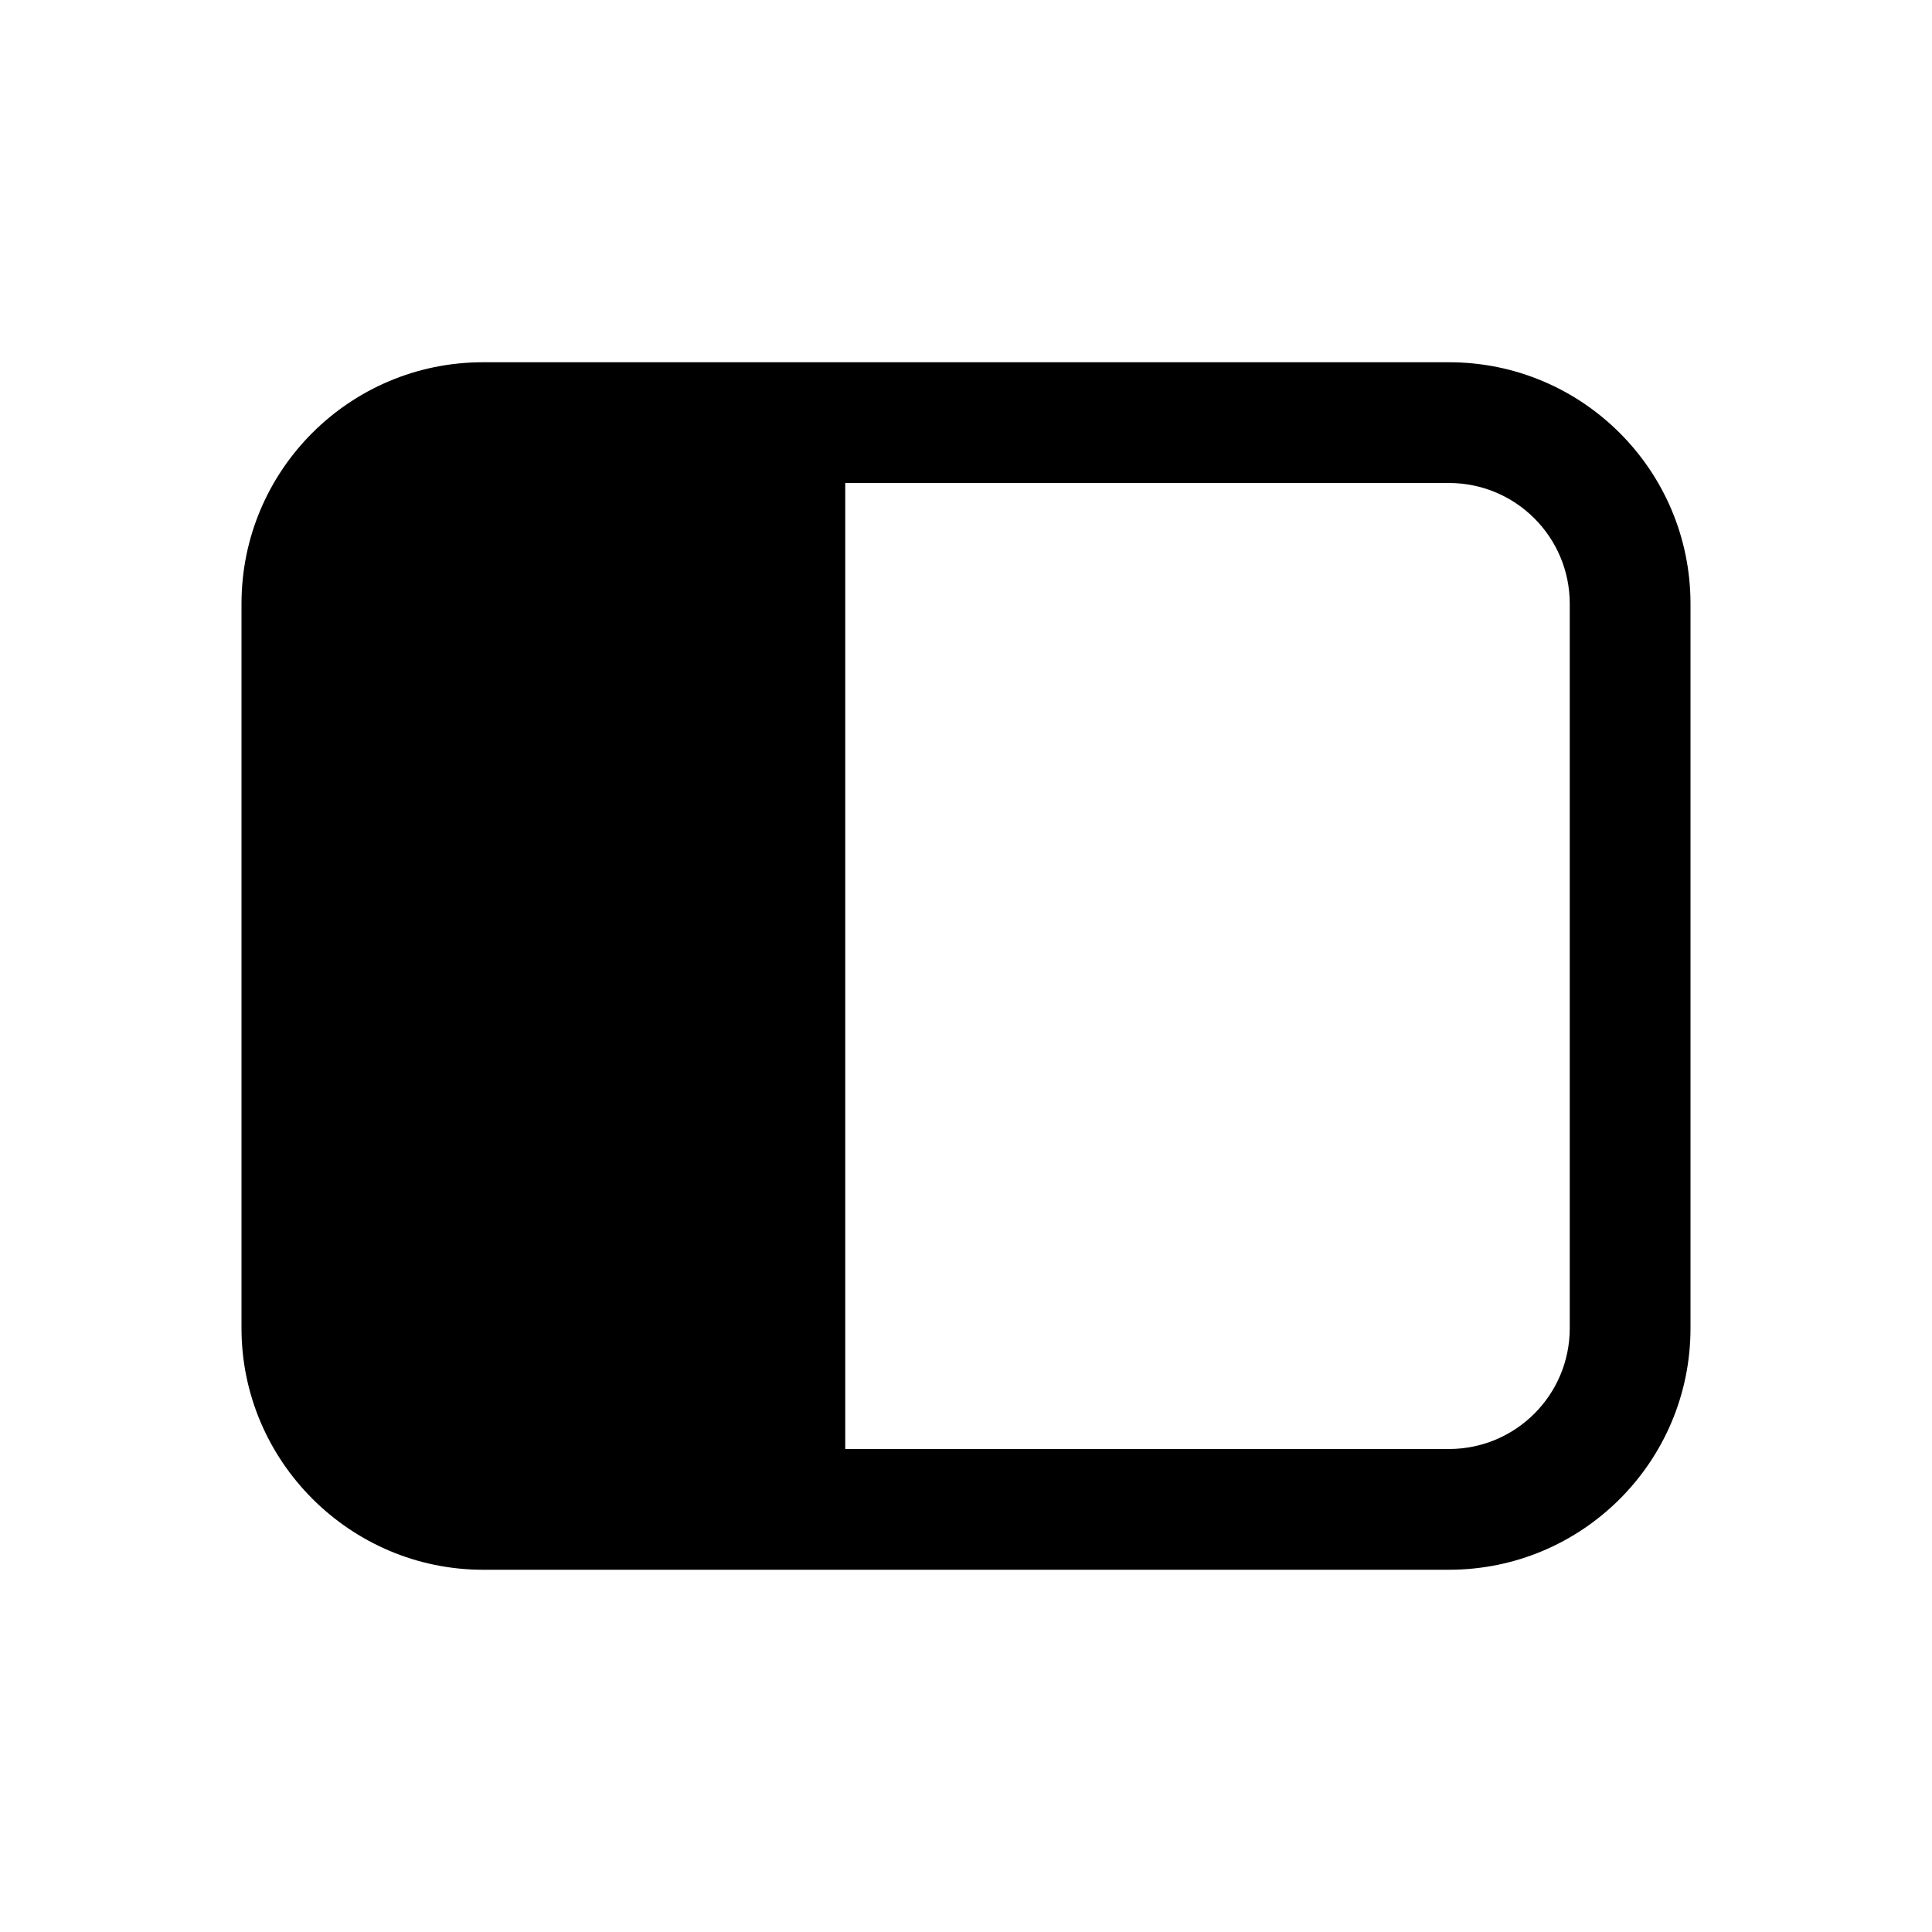
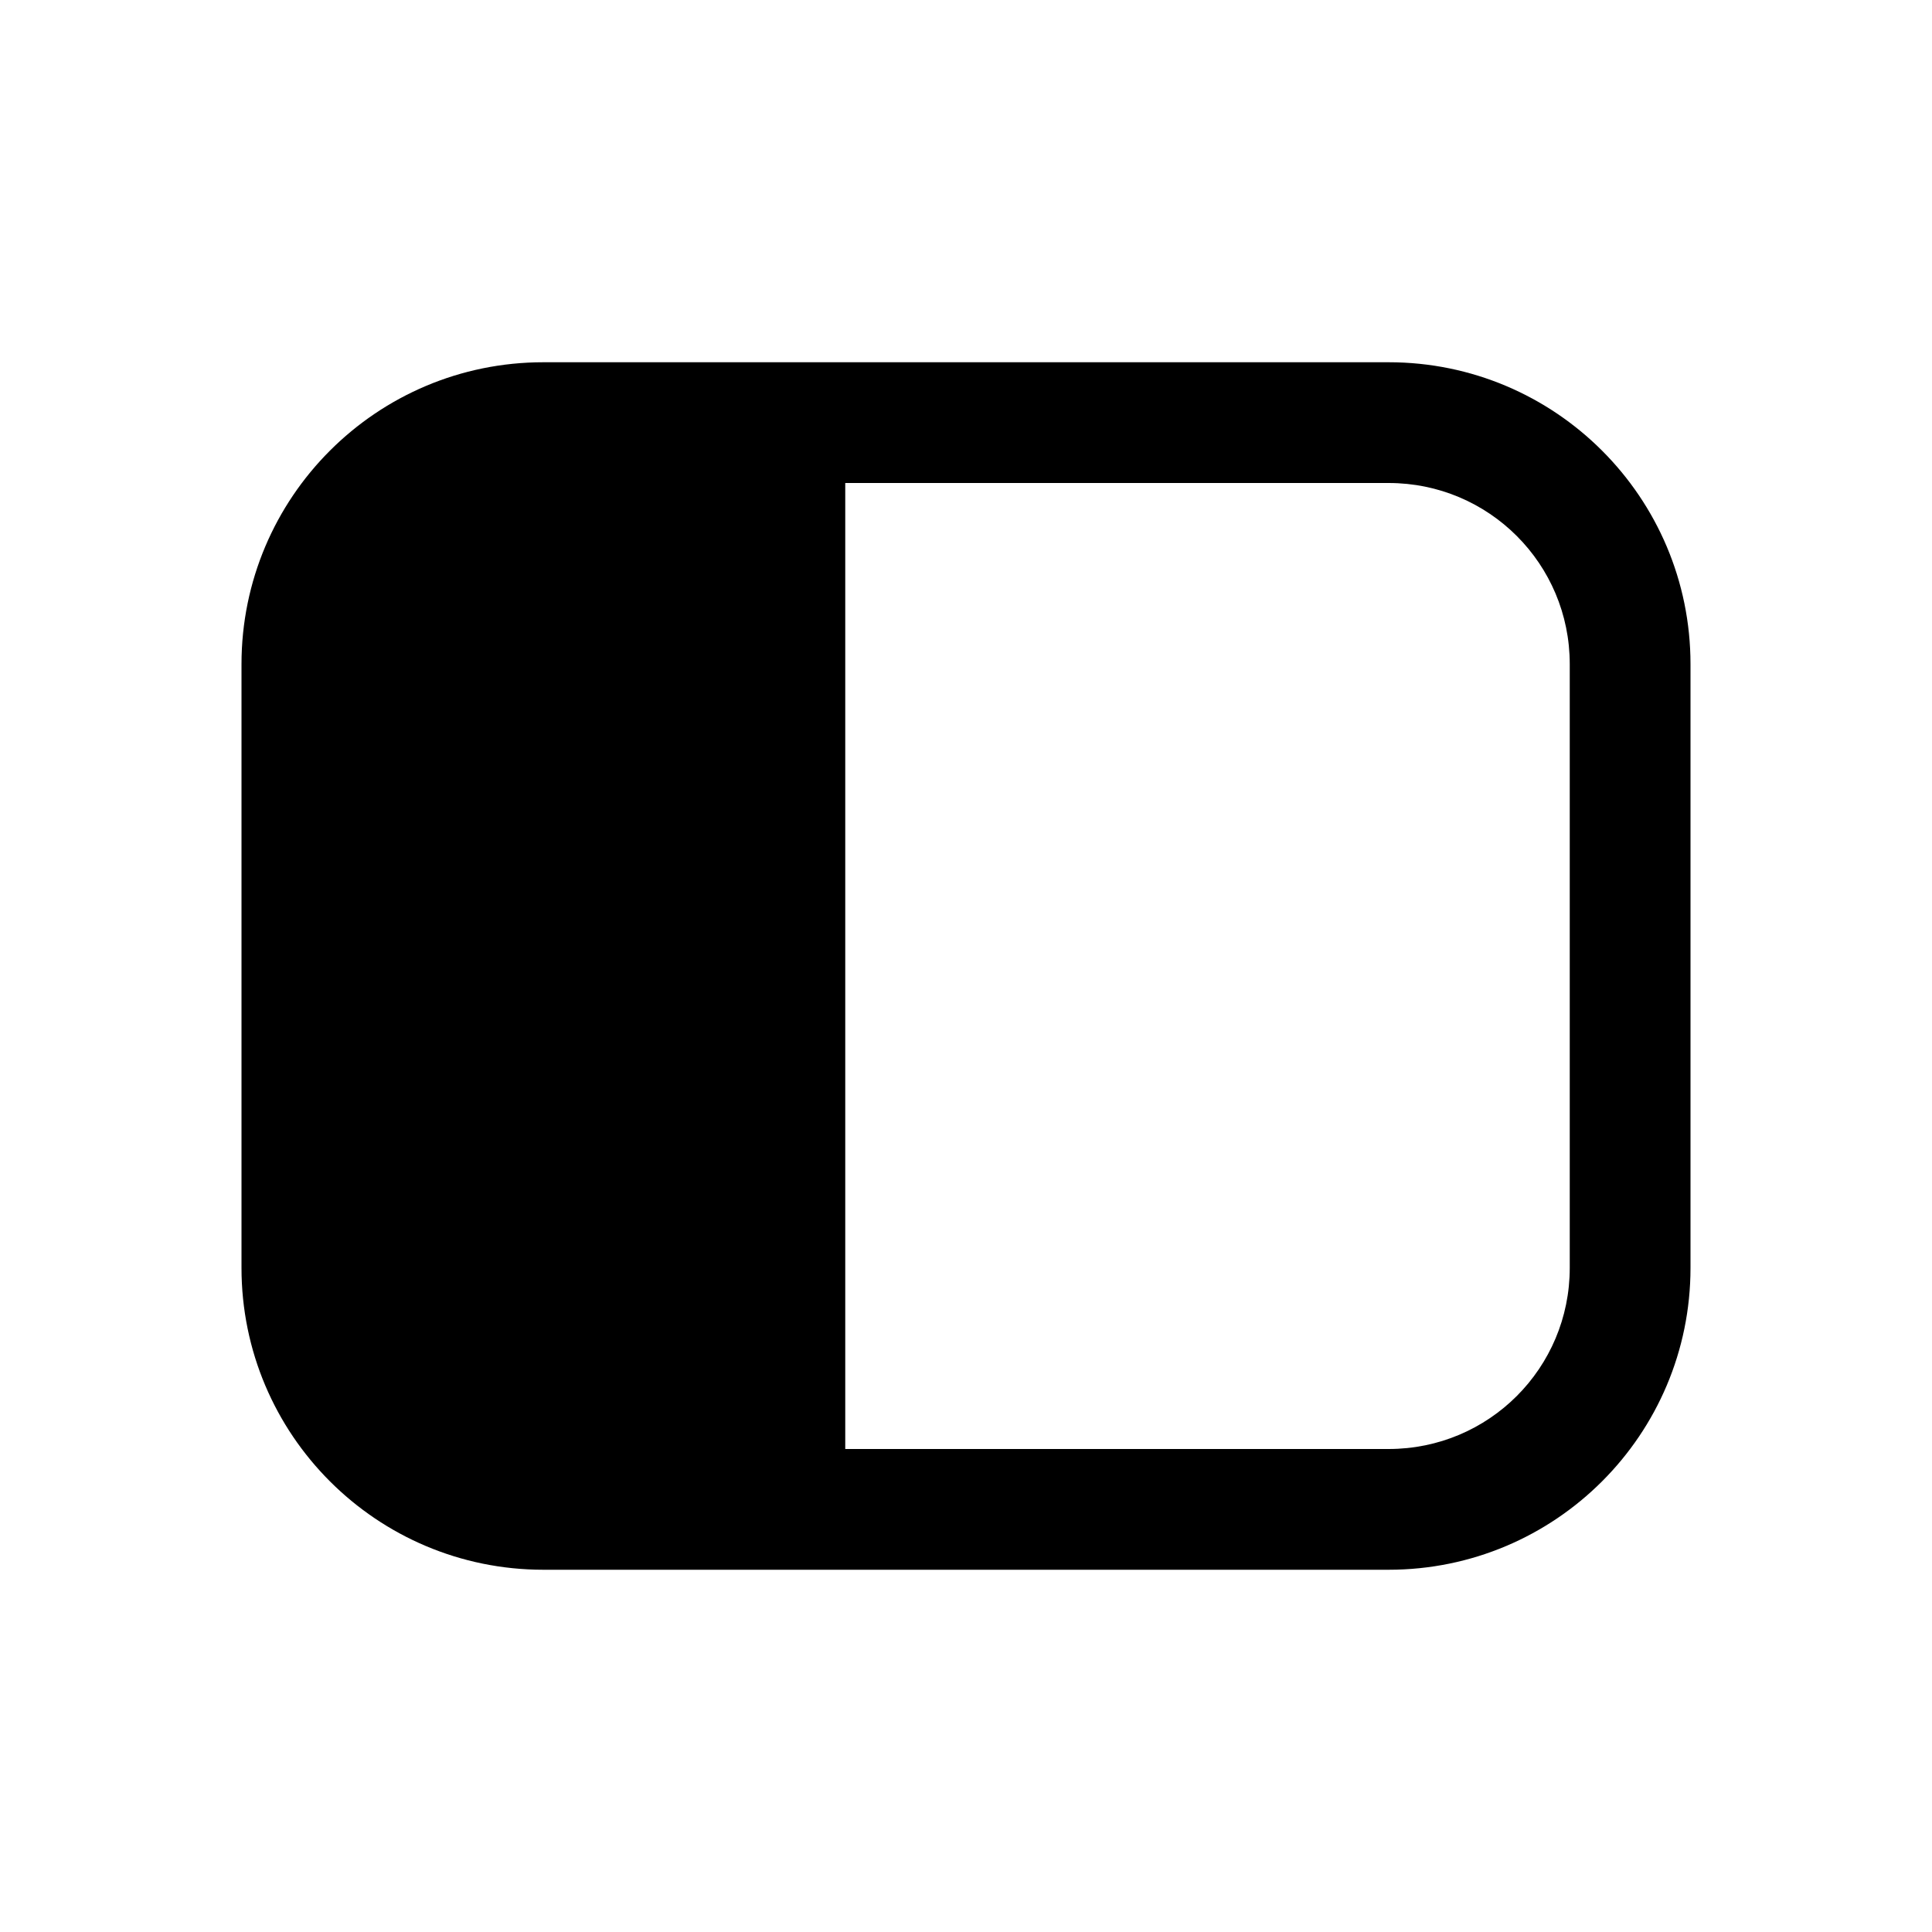
<svg xmlns="http://www.w3.org/2000/svg" width="16" height="16" viewBox="0 0 16 16">
-   <path d="M4 3a2 2 0 00-2 2v6c0 1.1.9 2 2 2h8a2 2 0 002-2V5a2 2 0 00-2-2H4zm3 9V4h5a1 1 0 011 1v6a1 1 0 01-1 1H7z" />
+   <path d="M4.5 3A2.5 2.5 0 002 5.5v5A2.5 2.5 0 004.5 13h7a2.5 2.5 0 002.5-2.5v-5A2.5 2.5 0 0011.5 3h-7zM7 4h4.5c.83 0 1.5.67 1.5 1.5v5c0 .83-.67 1.5-1.5 1.5H7V4z" />
</svg>
